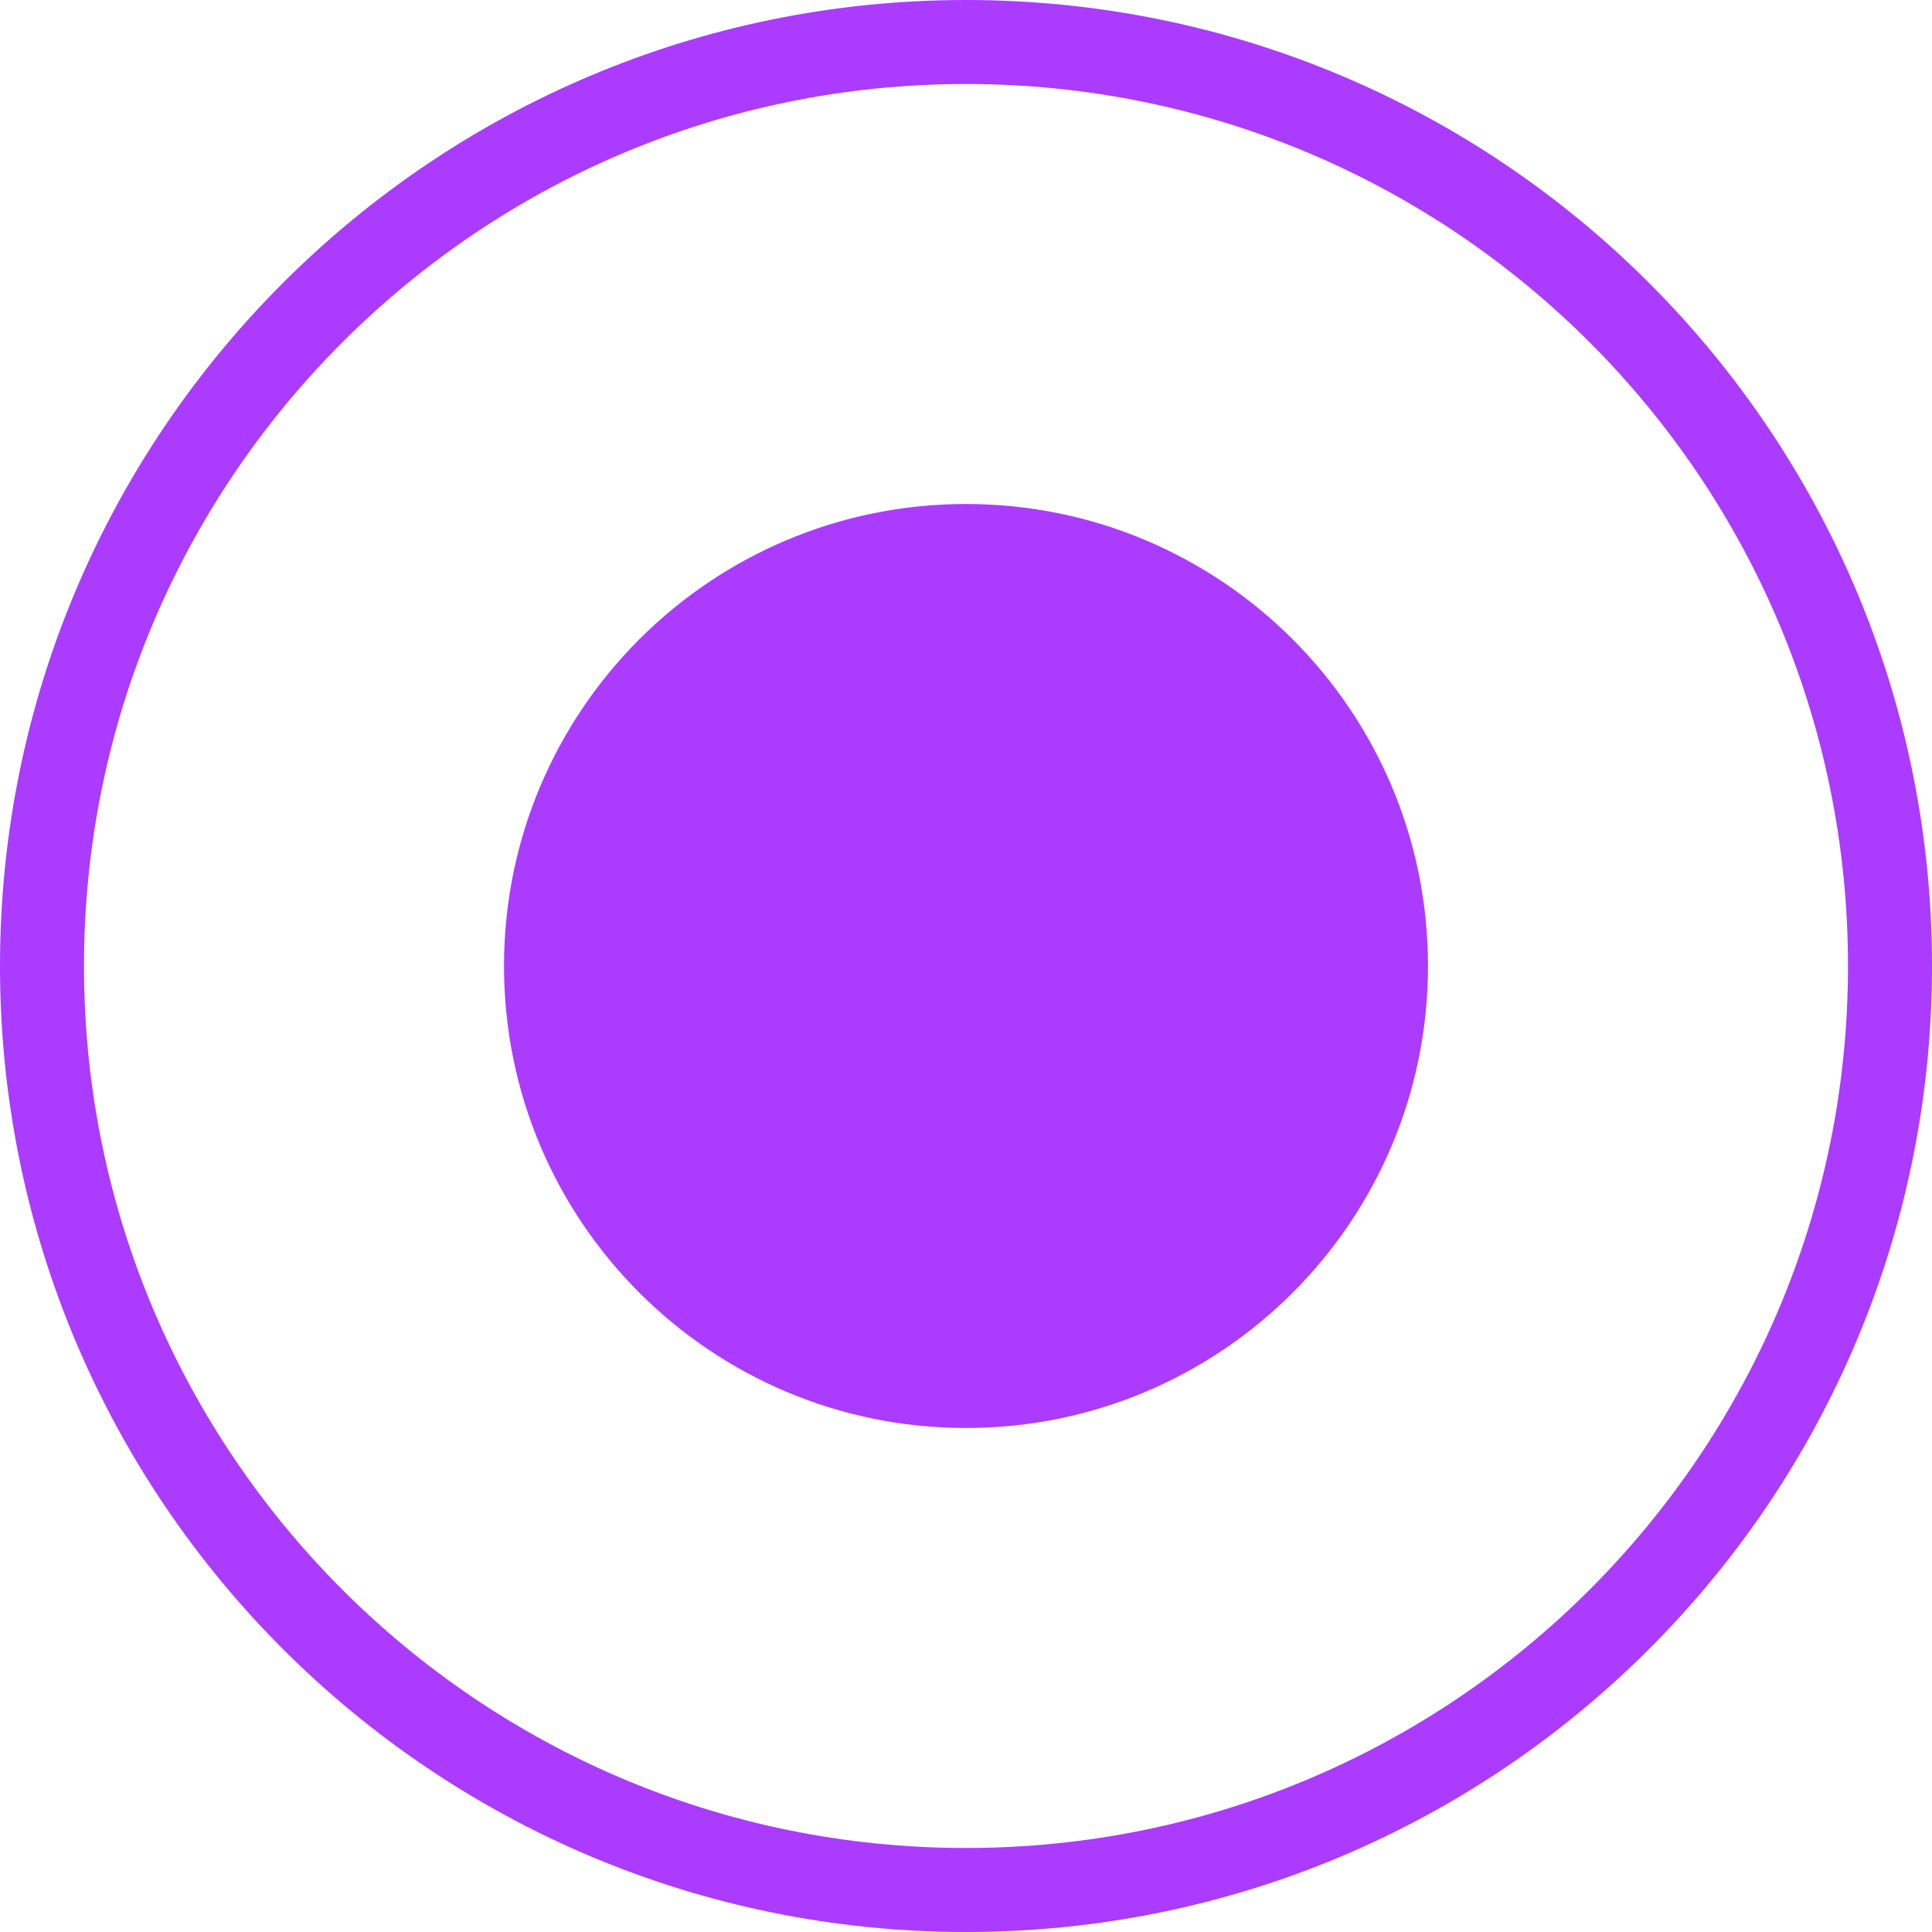
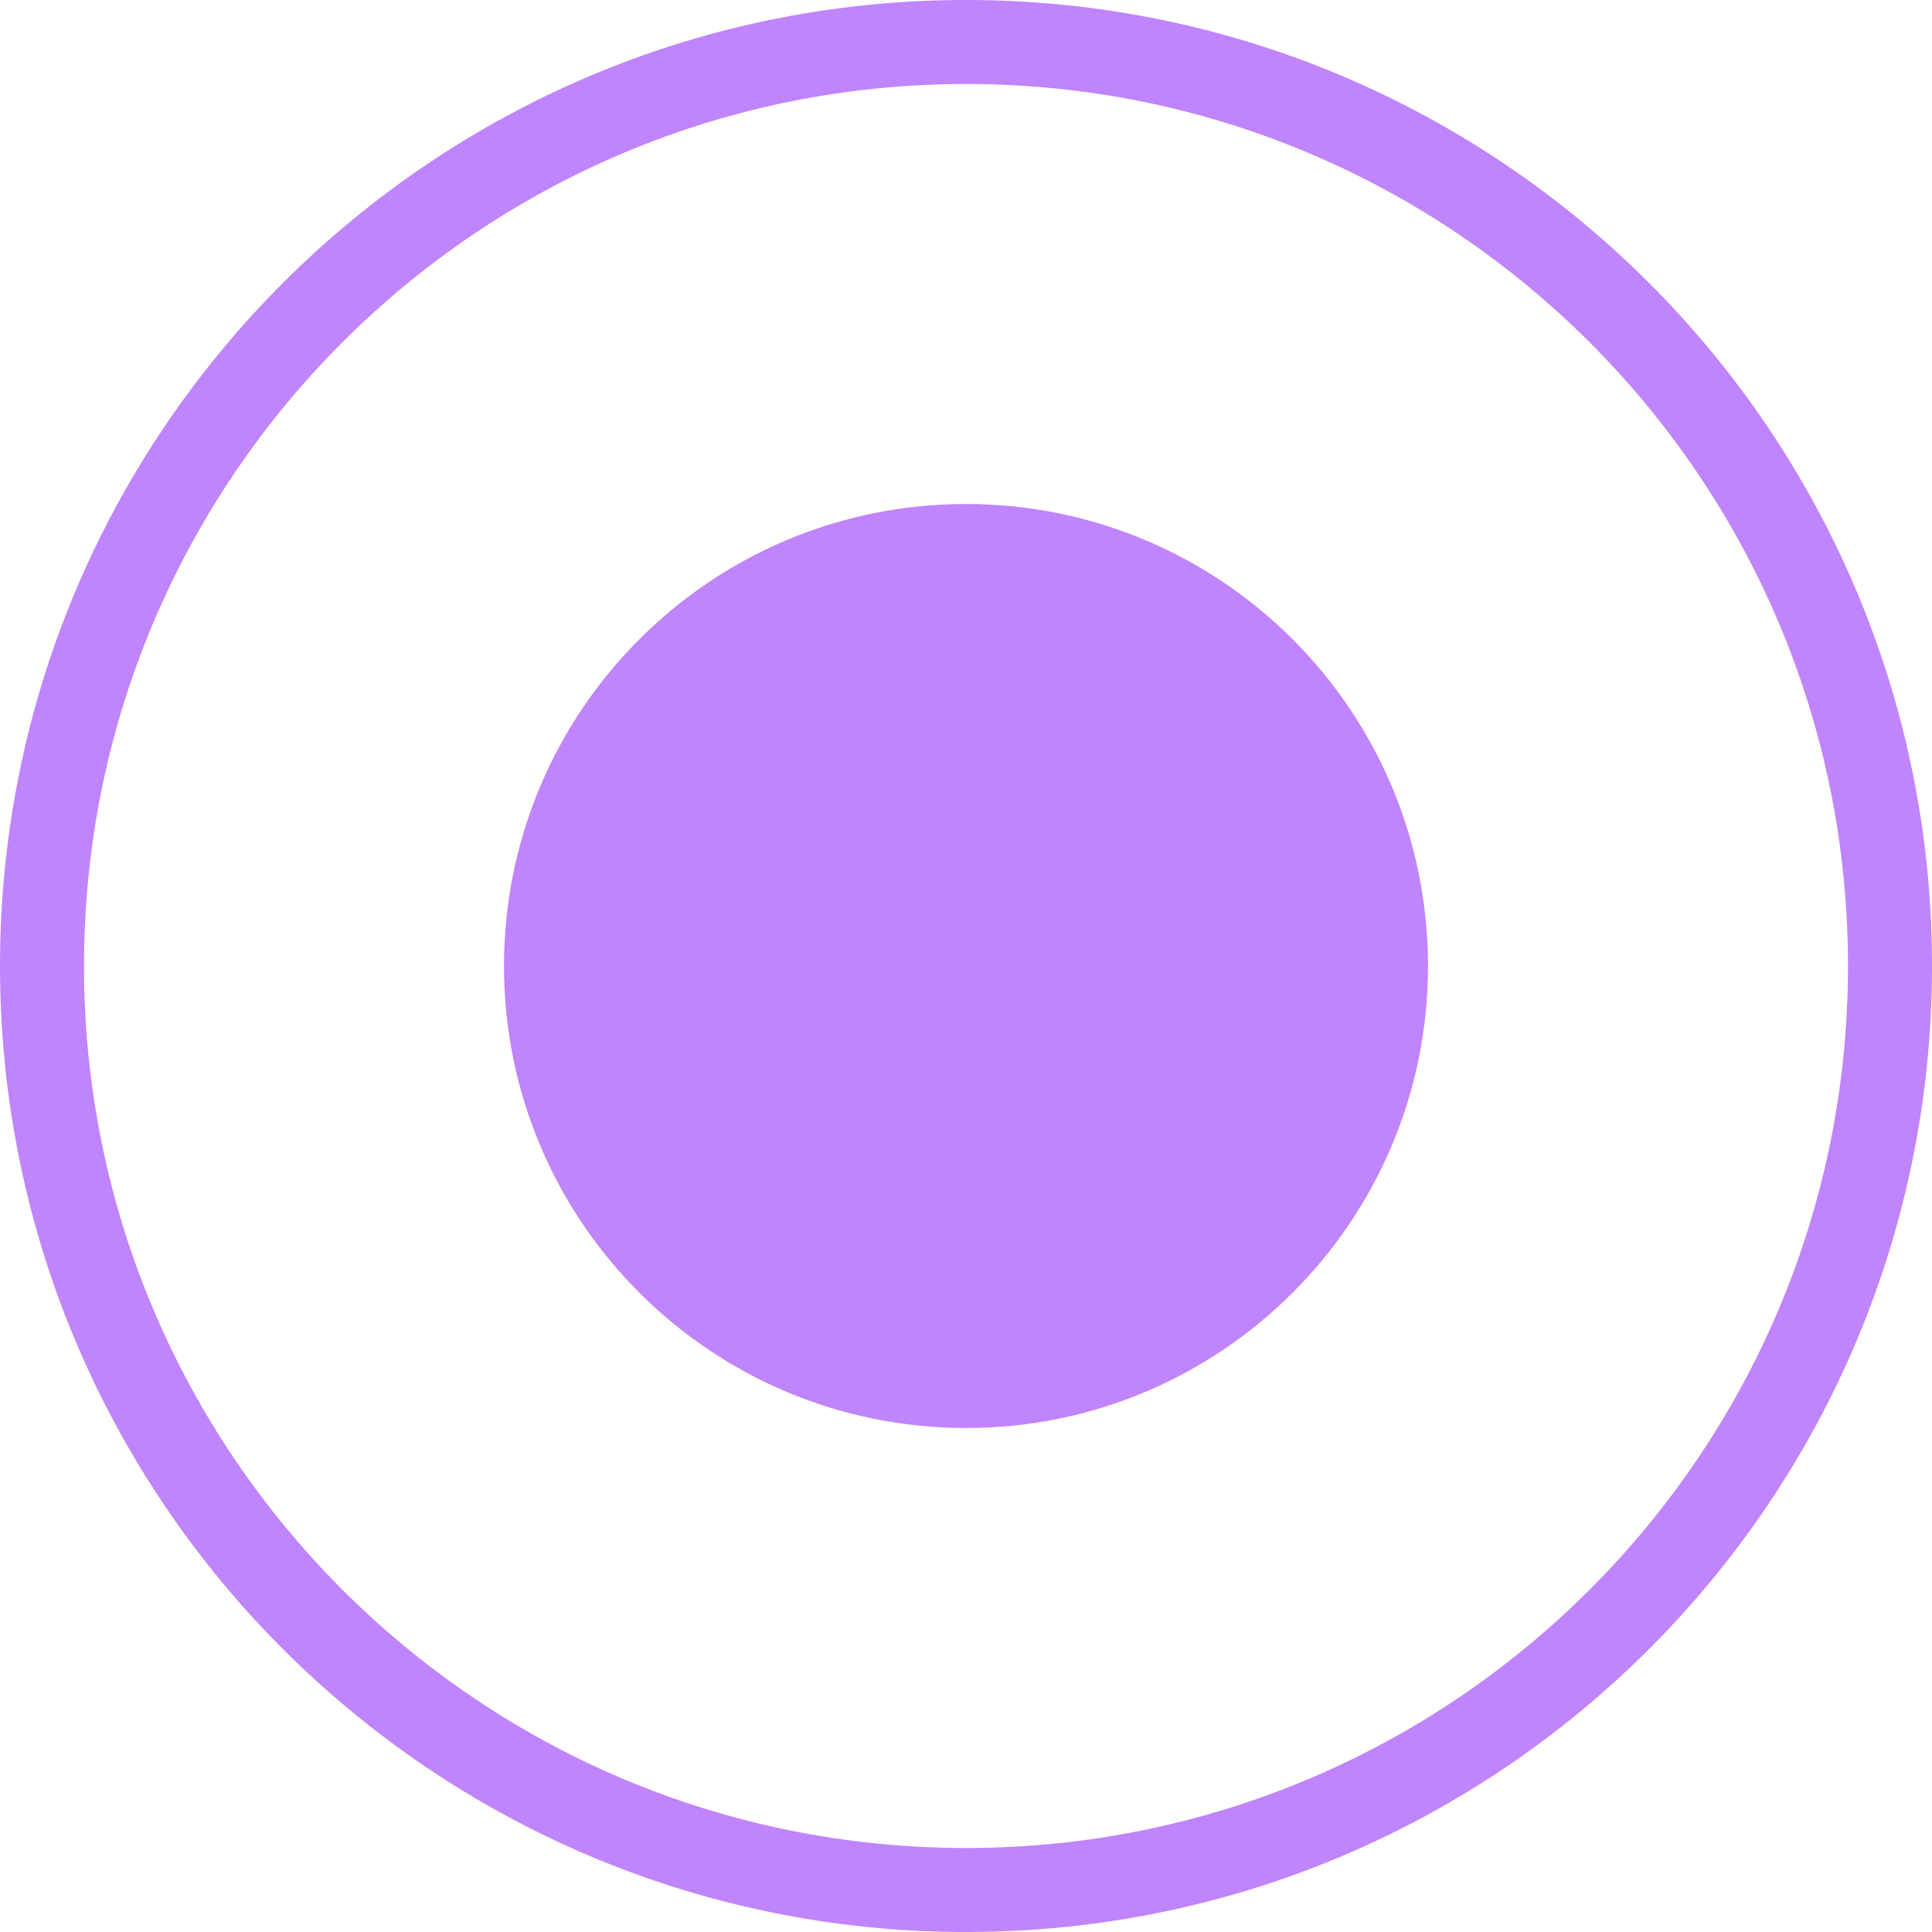
<svg xmlns="http://www.w3.org/2000/svg" width="46" height="46" viewBox="0 0 46 46" fill="none">
-   <circle cx="23" cy="23" r="22" stroke="#AA3BFF" stroke-width="2" />
-   <circle cx="23" cy="23" r="10.5" fill="#AA3BFF" stroke="#AA3BFF" />
+   <circle cx="23" cy="23" r="22" fill="none" stroke="rgb(192, 132, 252)" stroke-width="2" />
+   <circle cx="23" cy="23" r="10.5" fill="rgb(192, 132, 252)" stroke="rgb(192, 132, 252)" />
</svg>
